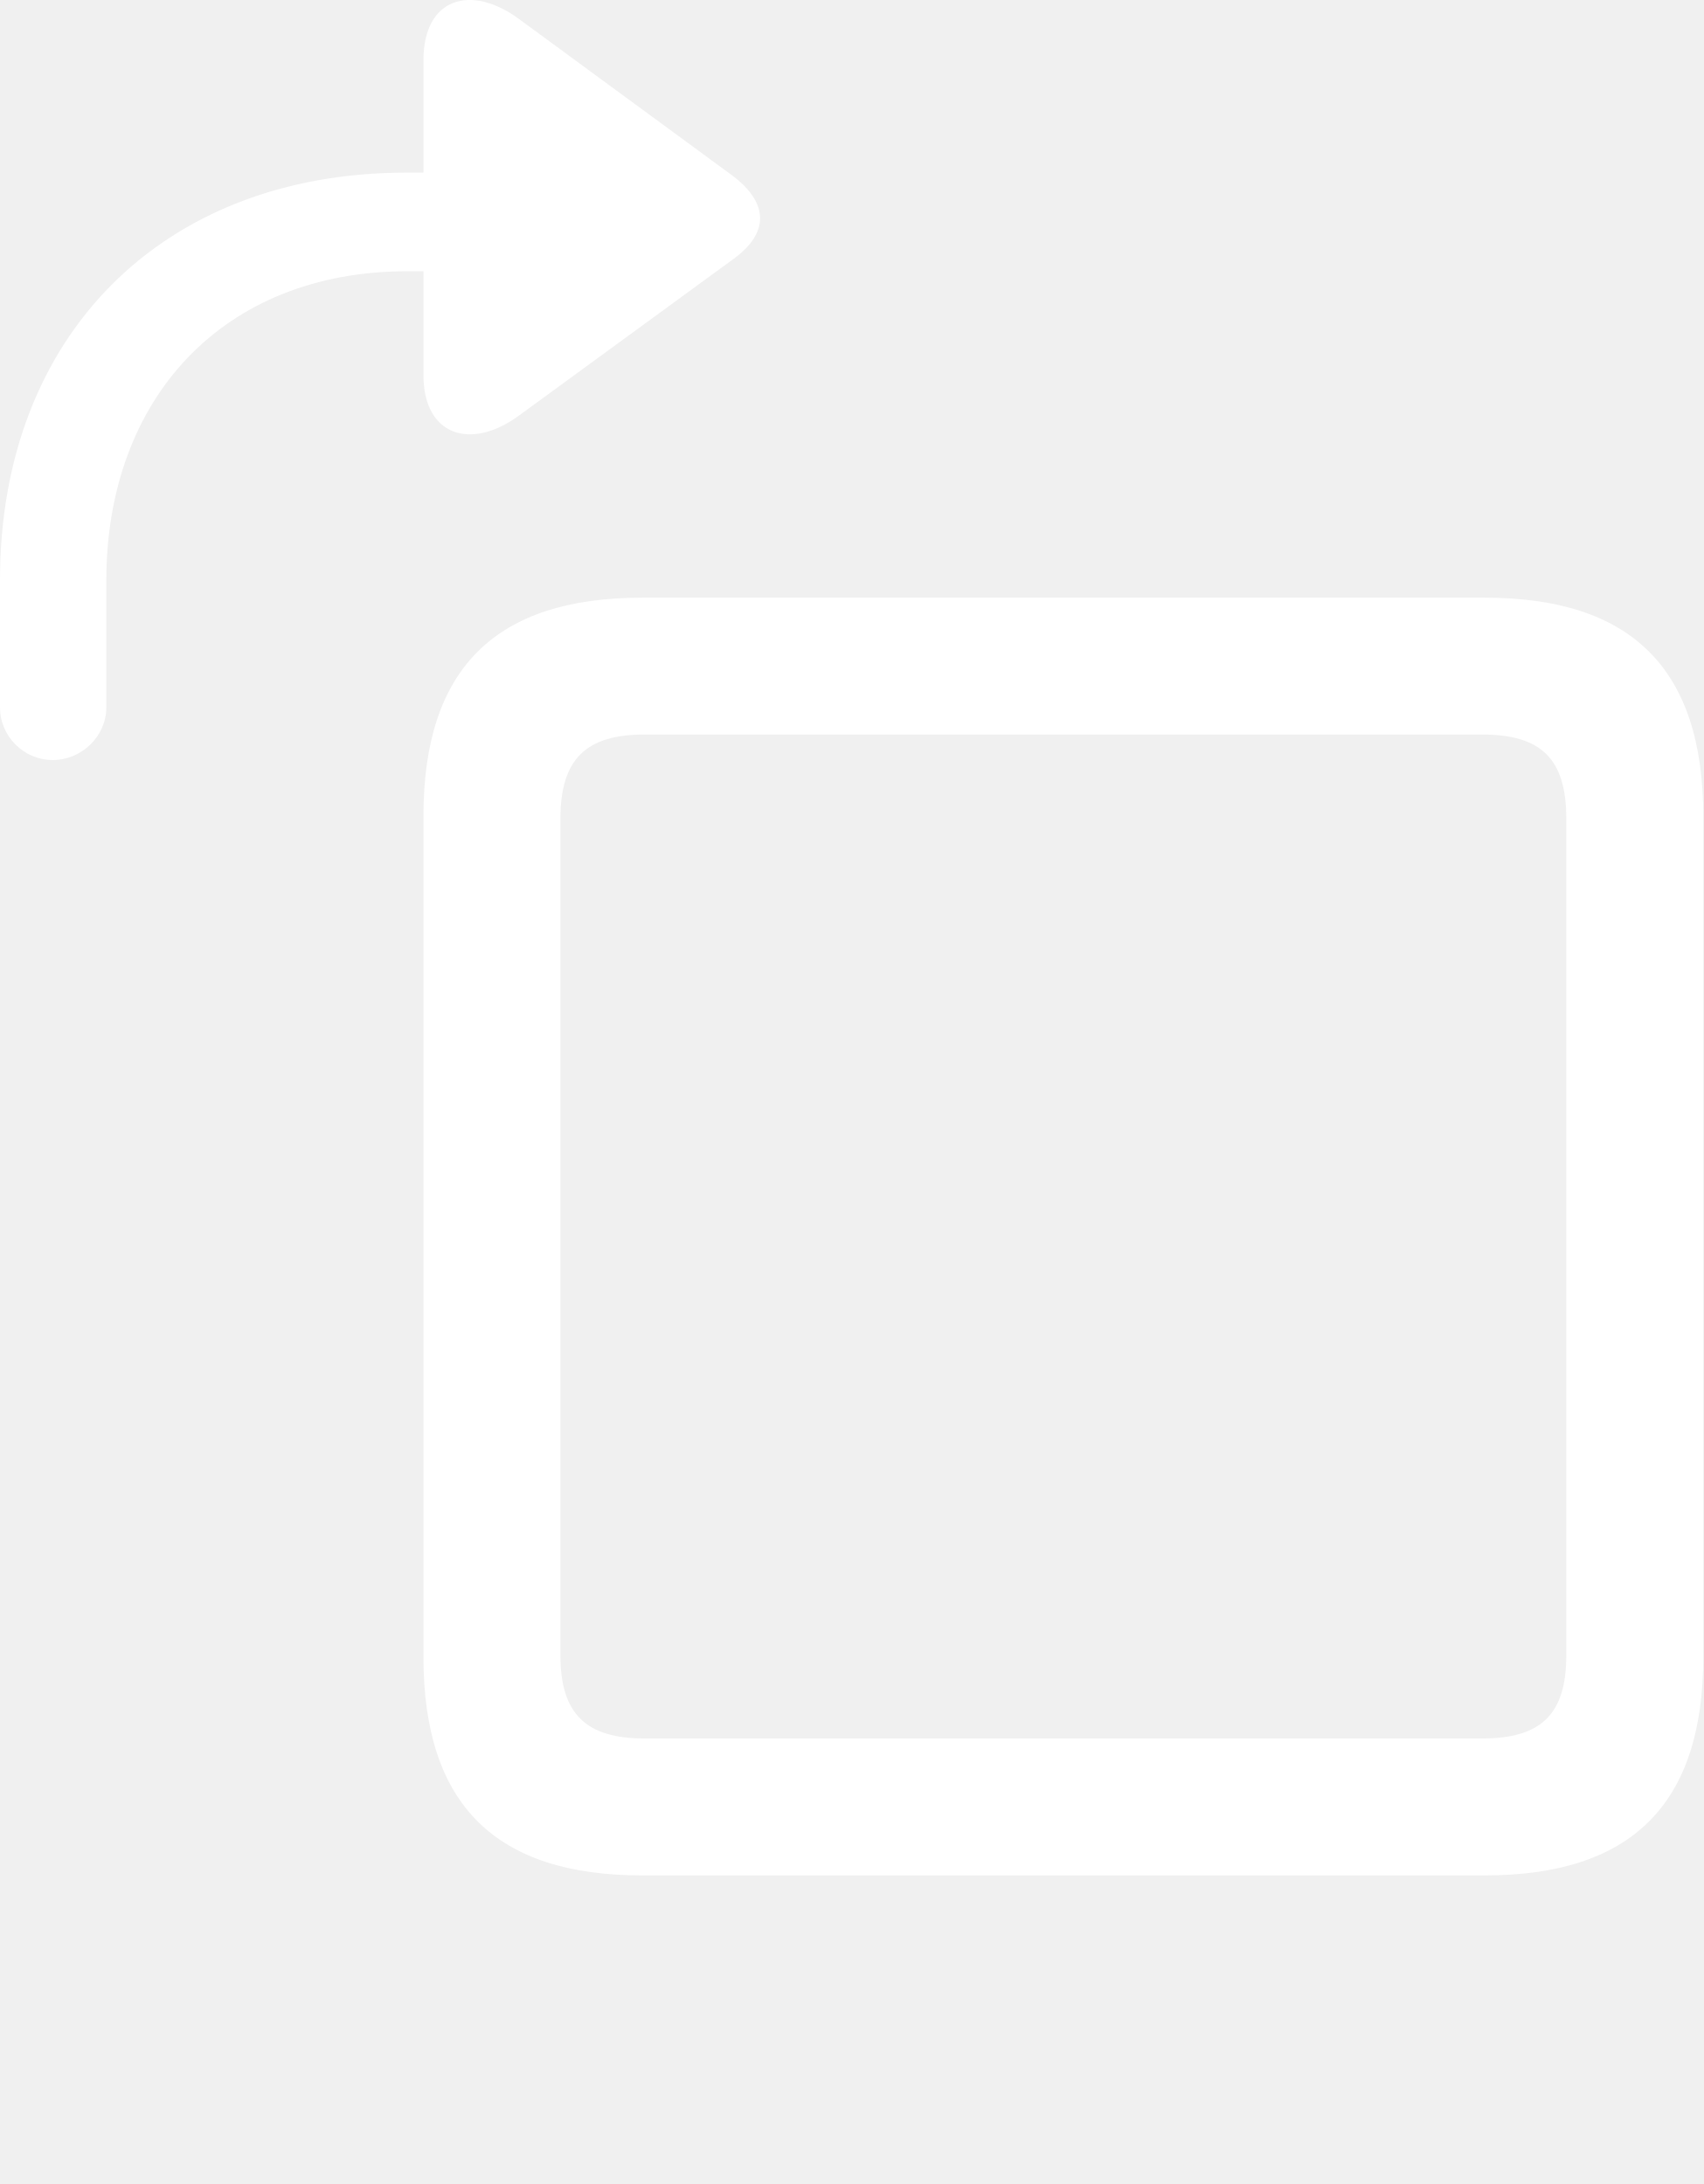
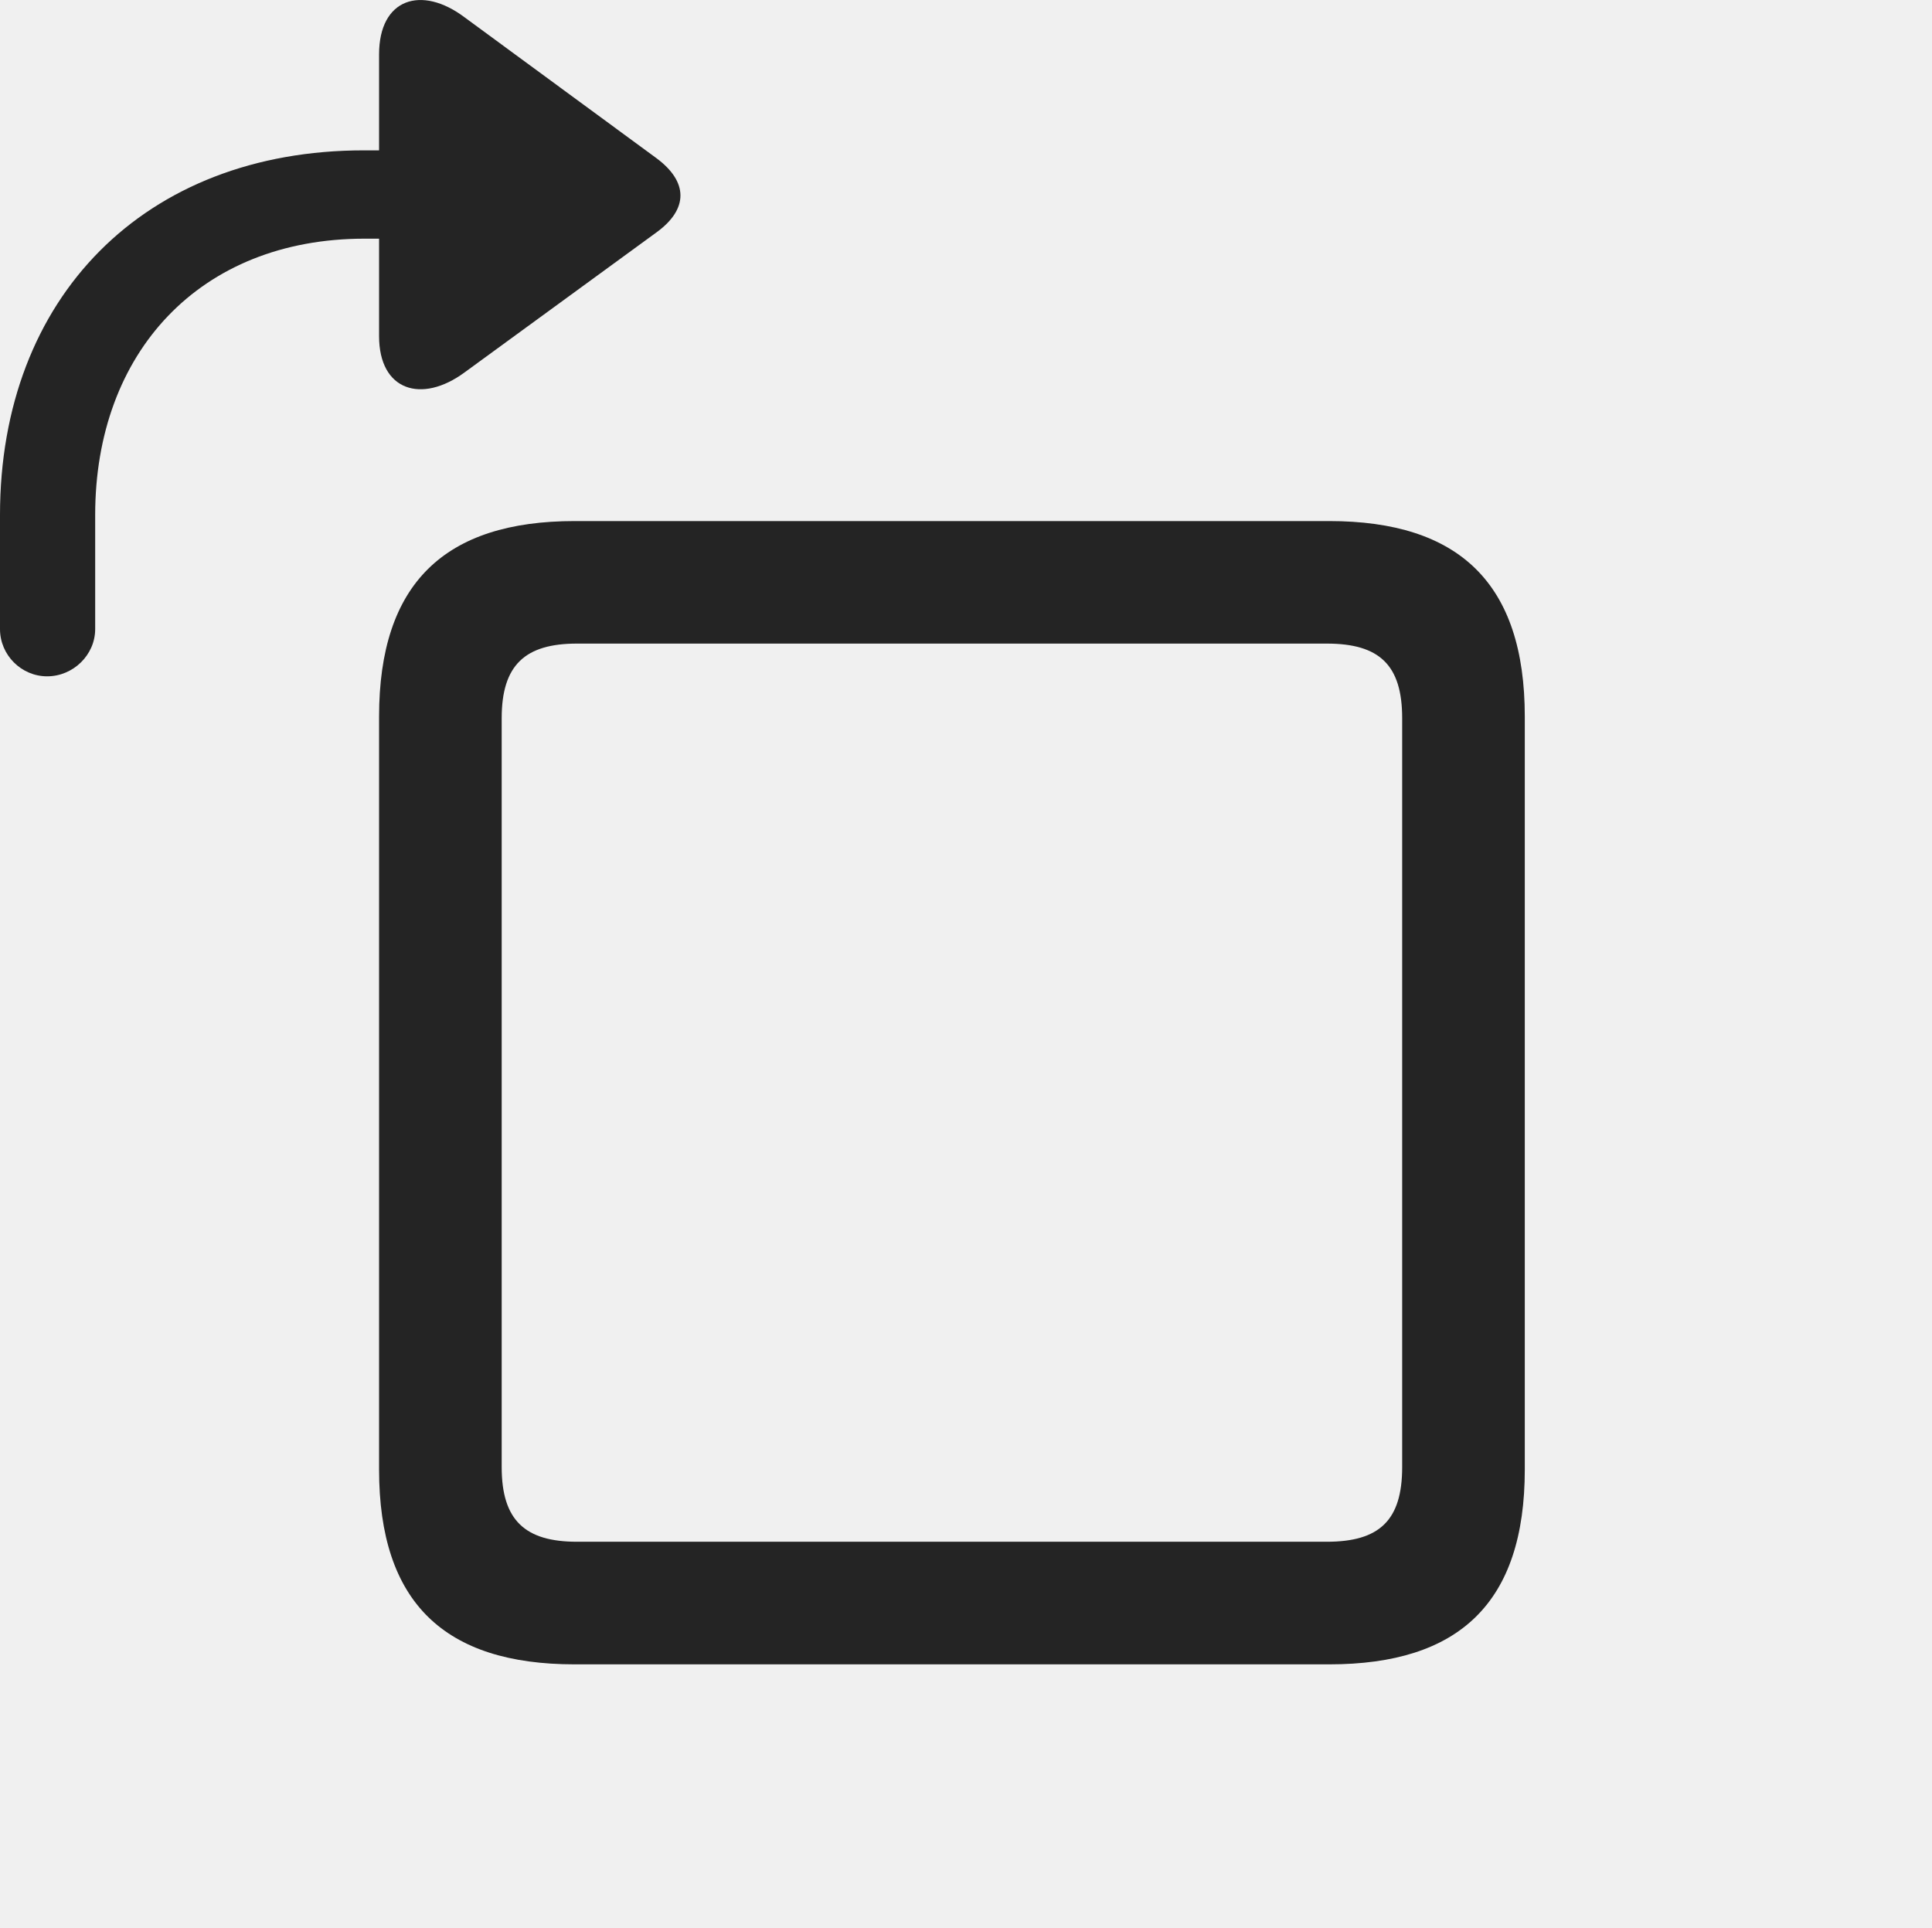
- <svg xmlns="http://www.w3.org/2000/svg" version="1.1" width="19.561" height="25.089">
+ <svg xmlns="http://www.w3.org/2000/svg" version="1.1" width="24.785" height="24.727">
  <g>
-     <rect height="25.089" opacity="0" width="19.561" x="0" y="0" />
-     <path d="M7.373 21.544L17.051 21.544C18.721 21.544 19.561 20.743 19.561 19.034L19.561 9.376C19.561 7.667 18.721 6.866 17.051 6.866L7.373 6.866C5.703 6.866 4.863 7.667 4.863 9.376L4.863 19.034C4.863 20.743 5.703 21.544 7.373 21.544ZM7.402 19.971C6.738 19.971 6.436 19.698 6.436 19.014L6.436 9.405C6.436 8.712 6.738 8.438 7.402 8.438L17.021 8.438C17.695 8.438 17.988 8.712 17.988 9.405L17.988 19.014C17.988 19.698 17.695 19.971 17.021 19.971ZM0.605 8.731C0.938 8.731 1.221 8.458 1.221 8.126L1.221 6.671C1.221 4.581 2.559 3.116 4.678 3.116L4.863 3.116L4.863 4.307C4.863 5.01 5.41 5.176 5.957 4.776L8.418 2.979C8.838 2.676 8.828 2.335 8.418 2.022L5.957 0.216C5.41-0.185 4.863-0.029 4.863 0.694L4.863 1.983L4.668 1.983C1.855 1.983 0 3.868 0 6.661L0 8.126C0 8.458 0.273 8.731 0.605 8.731Z" fill="#ffffff" />
+     <rect height="24.727" opacity="0" width="24.785" x="0" y="0" />
+     <path d="M0.605 8.677C0.938 8.677 1.221 8.403 1.221 8.071L1.221 6.607C1.221 4.527 2.559 3.062 4.678 3.062L4.863 3.062L4.863 4.312C4.863 5.015 5.41 5.181 5.957 4.78L8.418 2.984C8.838 2.681 8.828 2.329 8.418 2.027L5.957 0.22C5.41-0.19 4.863-0.024 4.863 0.698L4.863 1.929L4.668 1.929C1.855 1.929 0 3.814 0 6.607L0 8.071C0 8.403 0.273 8.677 0.605 8.677Z" fill="#000000" fill-opacity="0.85" />
+     <path d="M17.051 21.353C18.721 21.353 19.561 20.562 19.561 18.853L19.561 9.194C19.561 7.486 18.721 6.685 17.051 6.685L7.373 6.685C5.703 6.685 4.863 7.486 4.863 9.194L4.863 18.853C4.863 20.562 5.703 21.353 7.373 21.353ZM17.021 19.78L7.402 19.78C6.738 19.78 6.436 19.507 6.436 18.823L6.436 9.214C6.436 8.53 6.738 8.257 7.402 8.257L17.021 8.257C17.695 8.257 17.988 8.53 17.988 9.214L17.988 18.823C17.988 19.507 17.695 19.78 17.021 19.78Z" fill="#000000" fill-opacity="0.85" />
  </g>
</svg>
